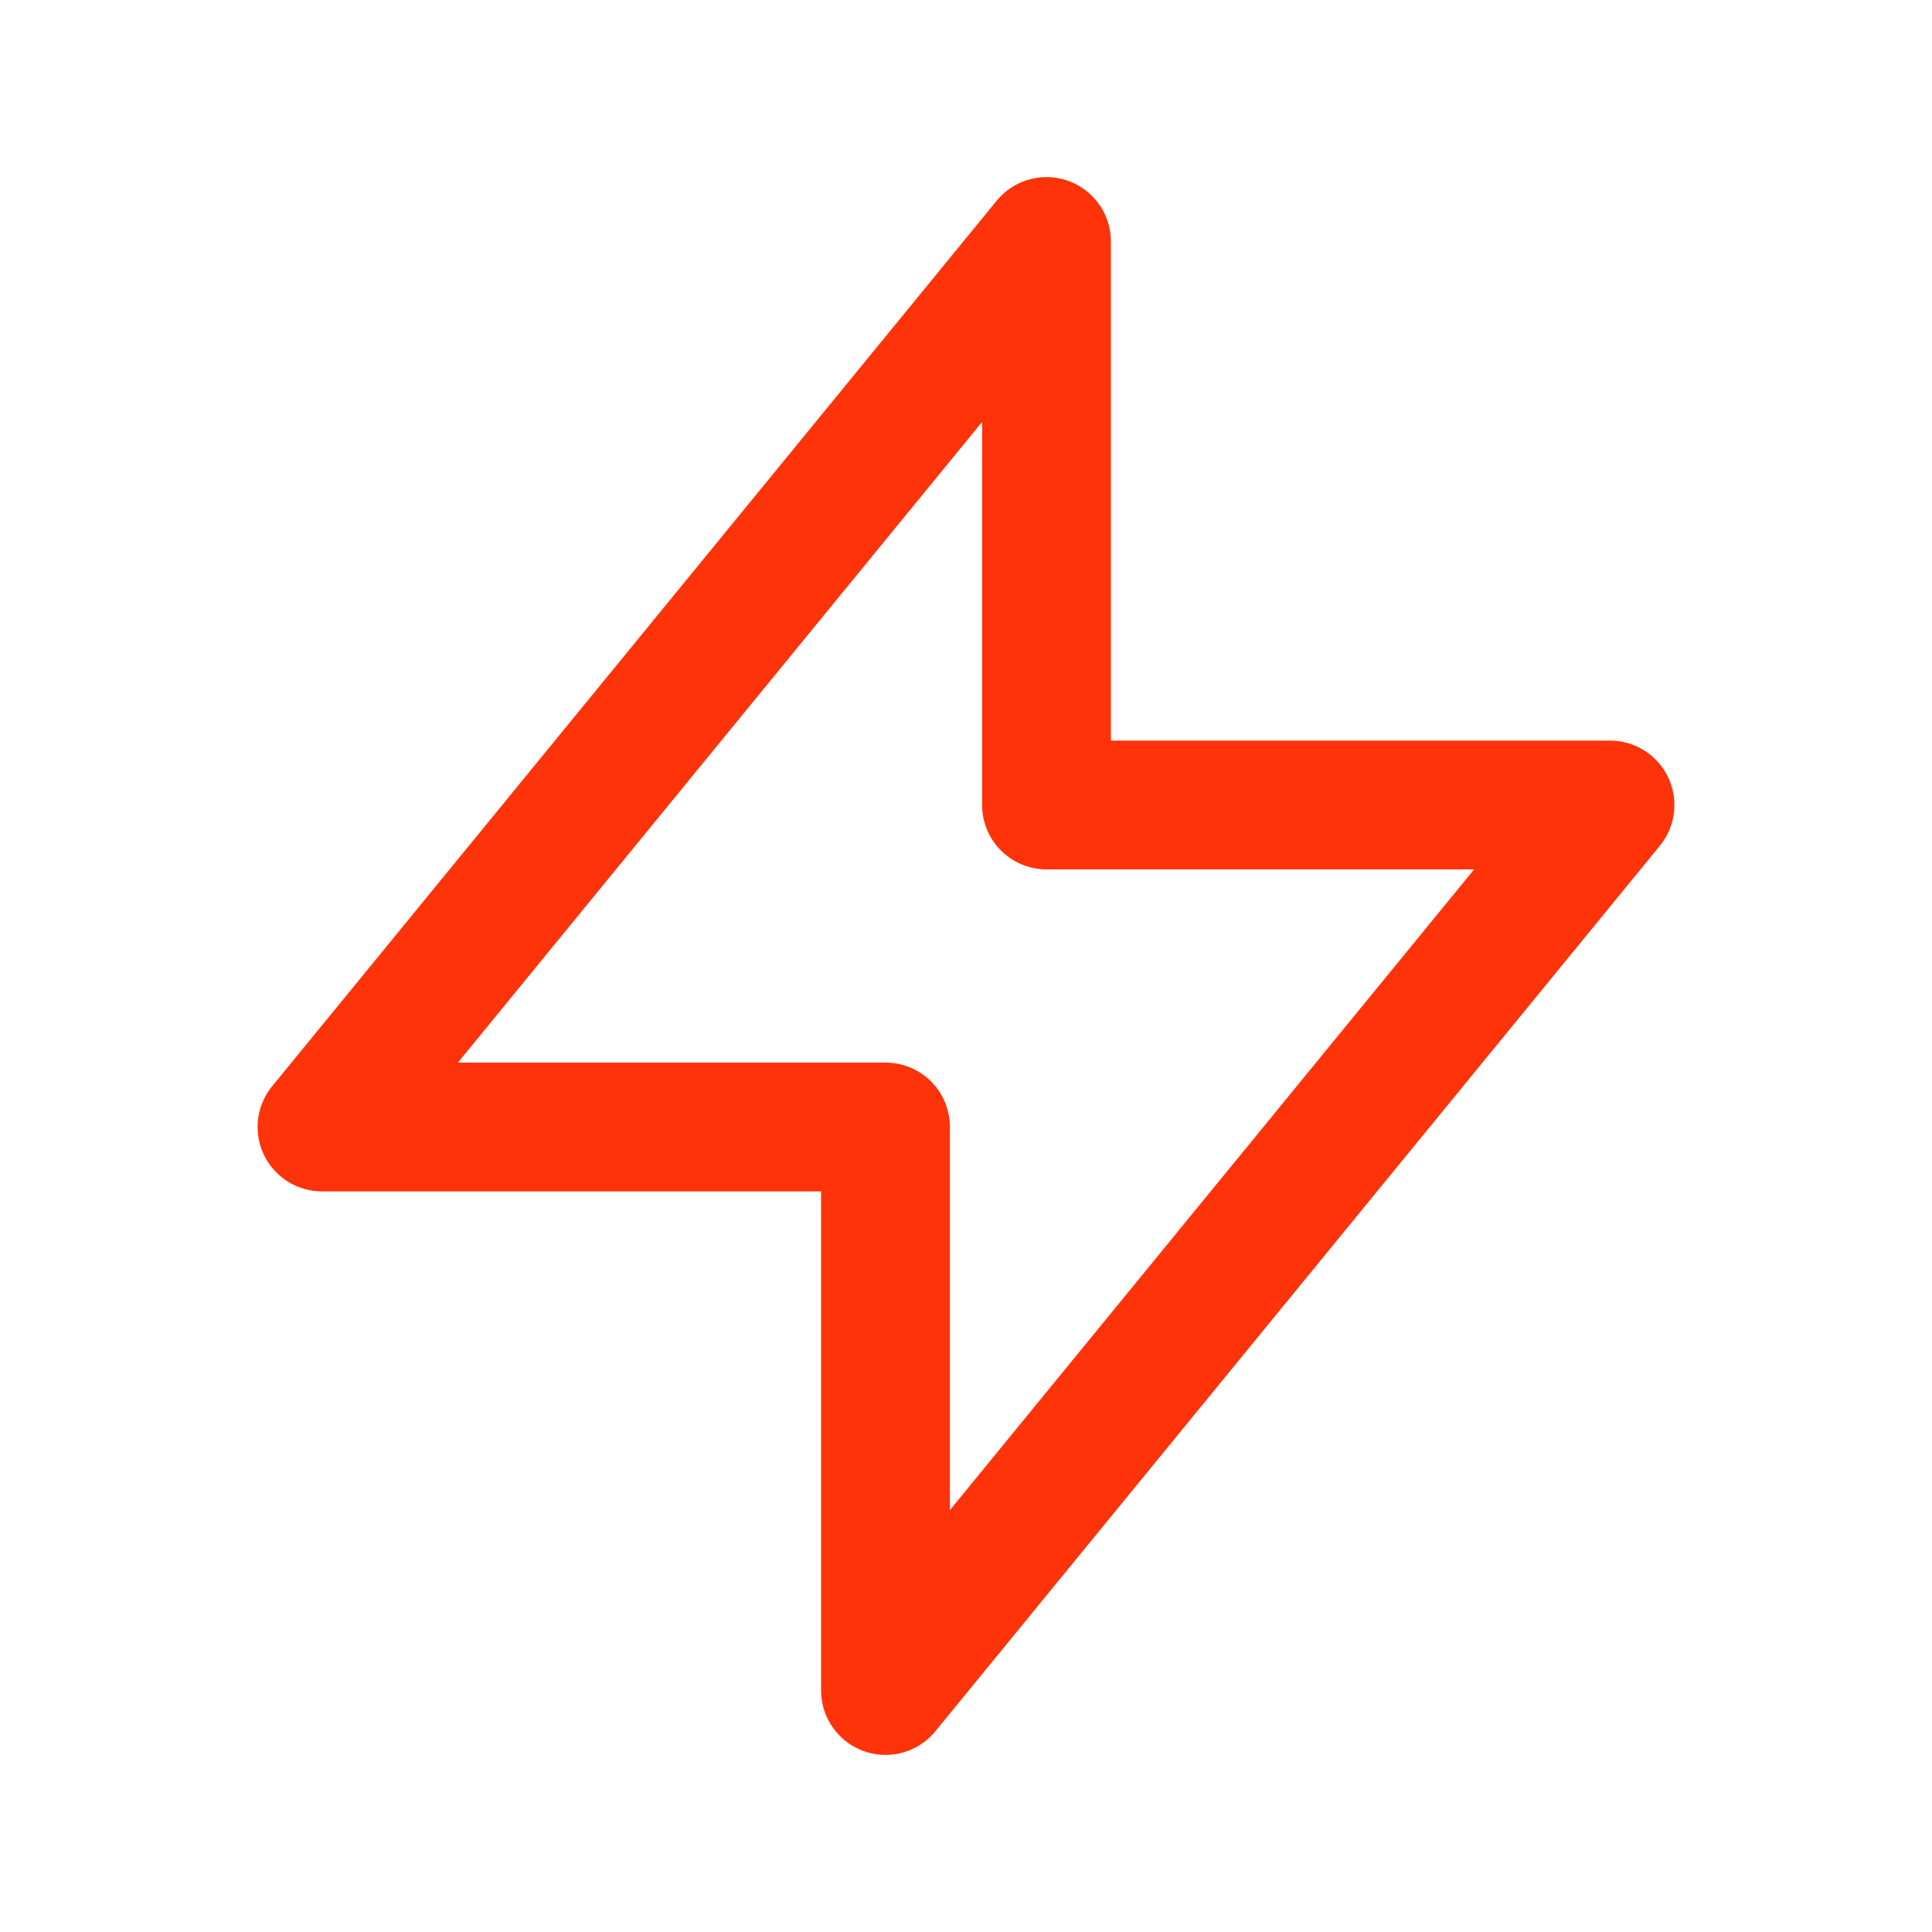
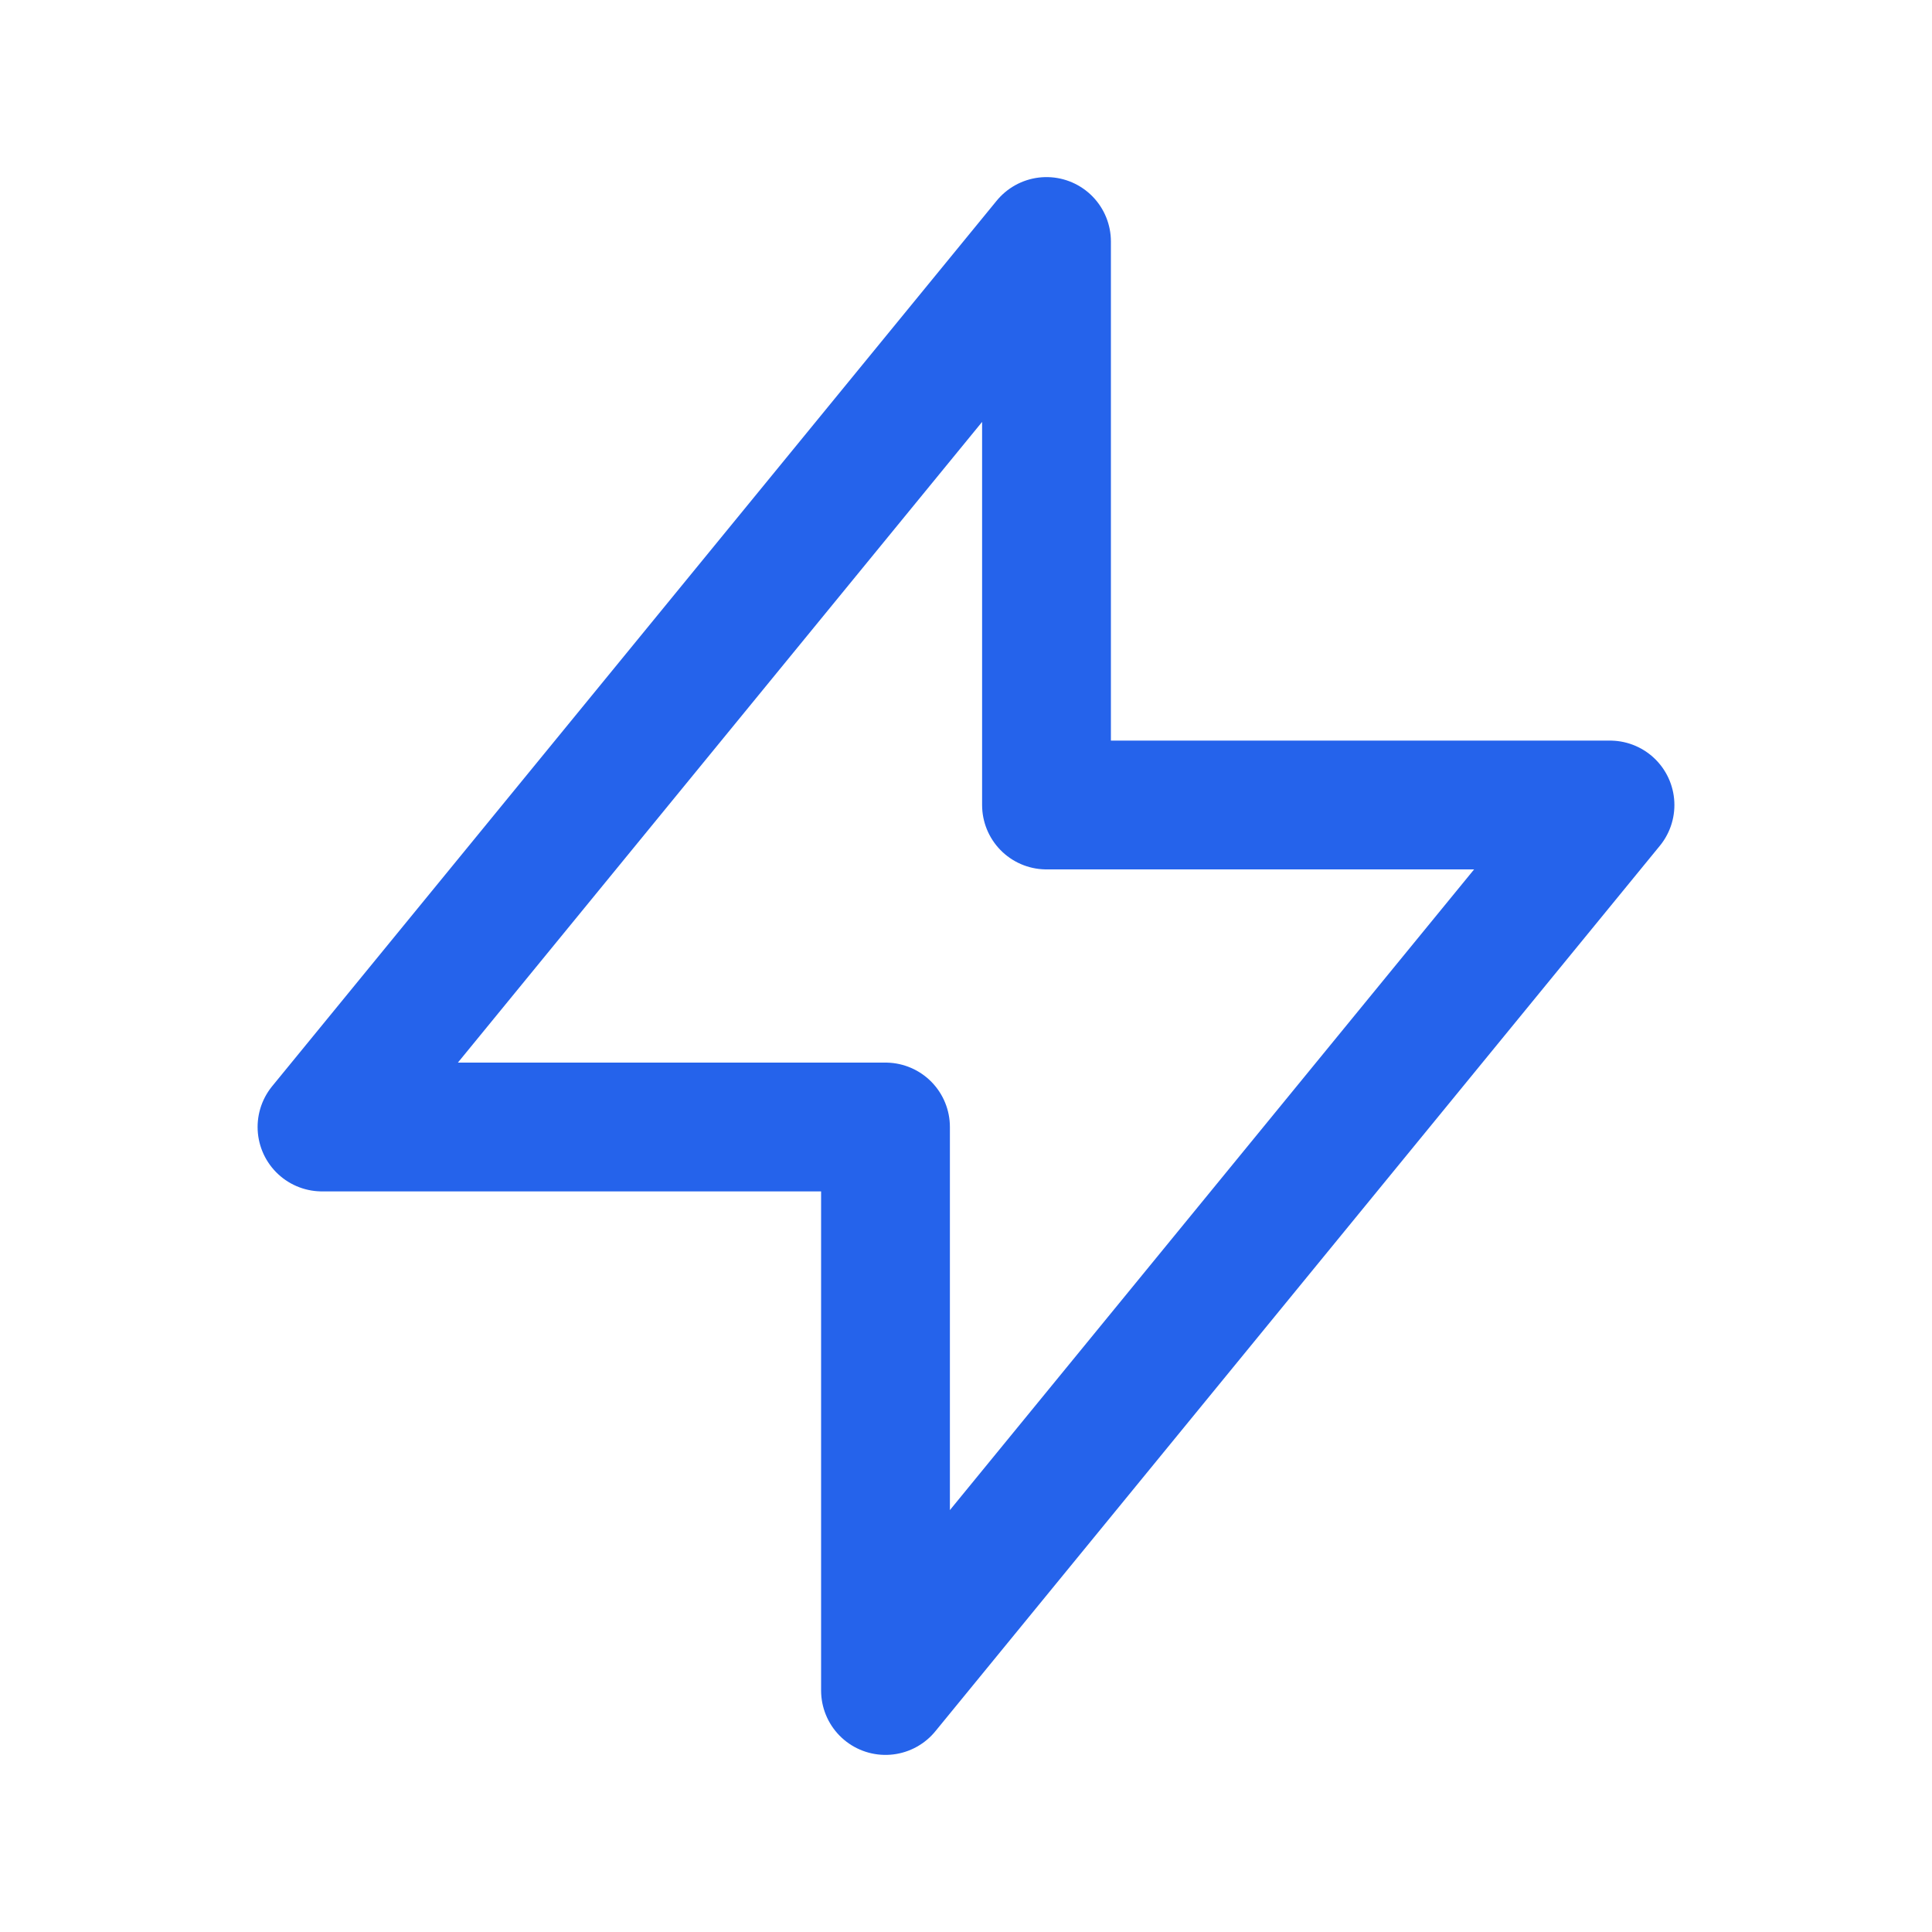
<svg xmlns="http://www.w3.org/2000/svg" width="30" height="30" viewBox="0 0 30 30" fill="none">
-   <path d="M16.25 12.5V3.75L5 17.5H13.75L13.75 26.25L25 12.5L16.25 12.5Z" stroke="#FE330A" stroke-width="2" stroke-linecap="round" stroke-linejoin="round" />
+   <path d="M16.25 12.5V3.75L5 17.5H13.75L13.75 26.25L25 12.5L16.25 12.5Z" stroke="#2563EB" stroke-width="2" stroke-linecap="round" stroke-linejoin="round" />
</svg>
